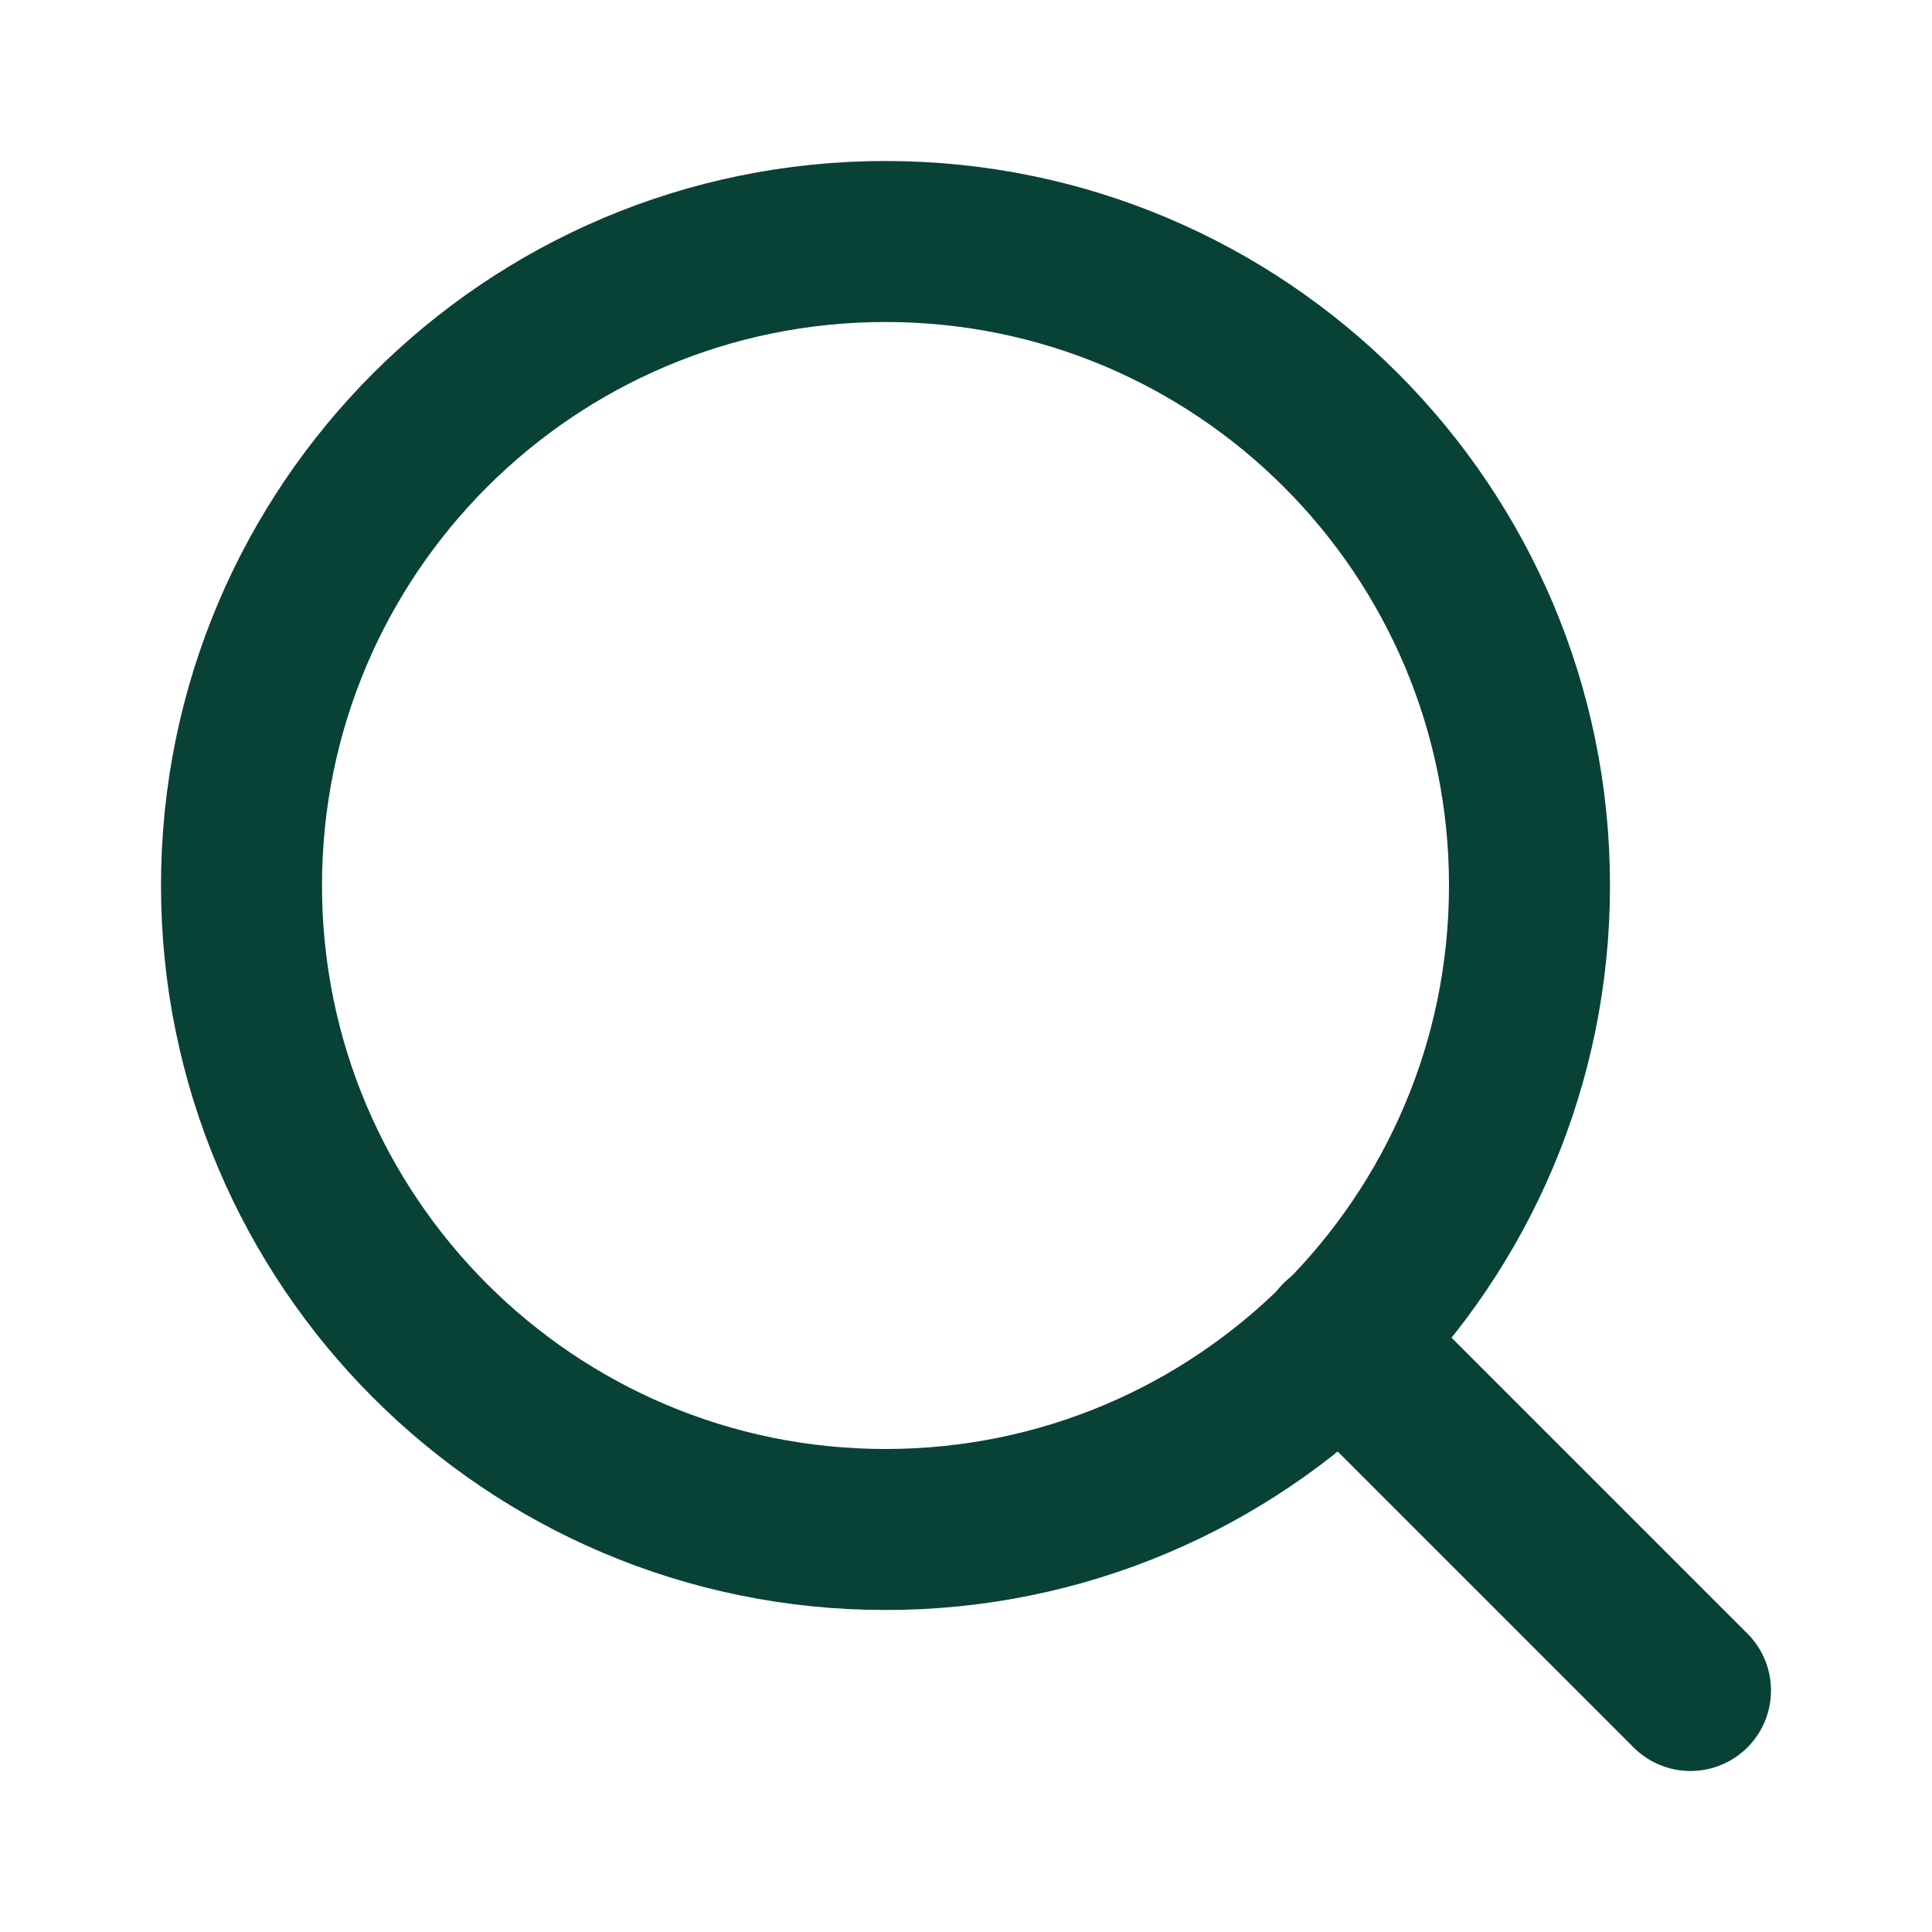
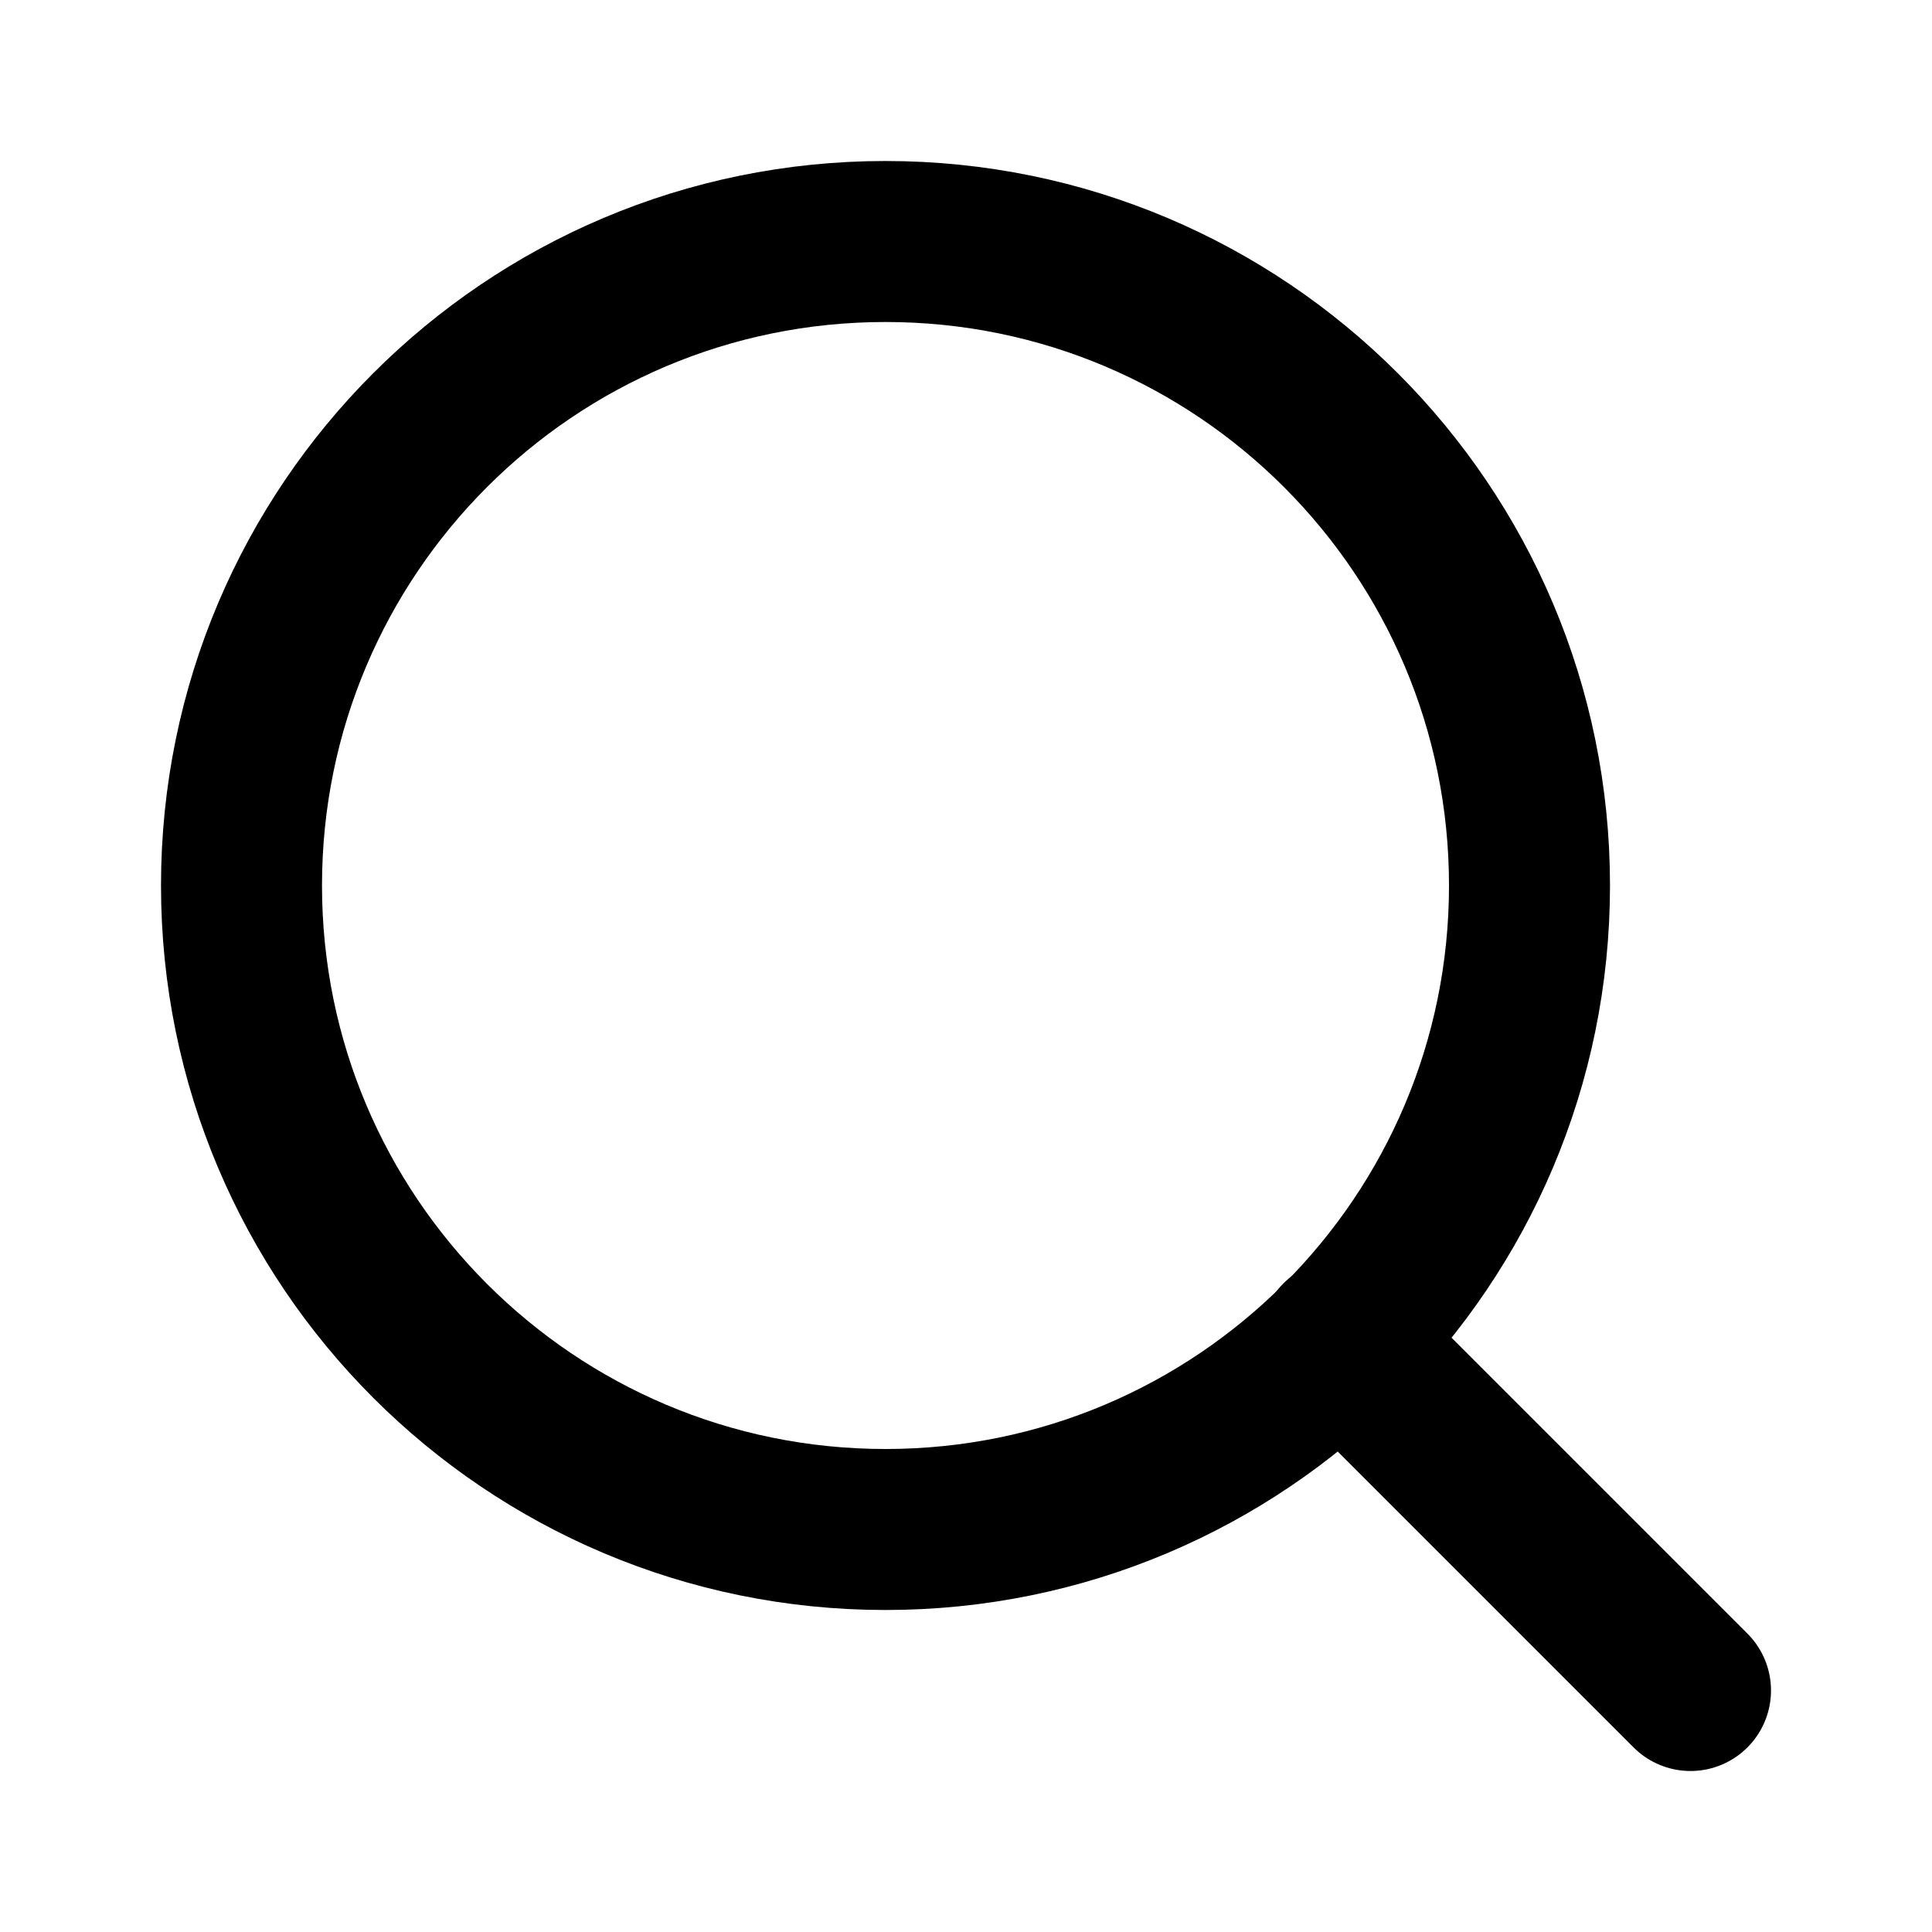
- <svg xmlns="http://www.w3.org/2000/svg" width="24" height="24" viewBox="0 0 24 24" fill="none">
-   <path d="M11 19C15.418 19 19 15.418 19 11C19 6.582 15.418 3 11 3C6.582 3 3 6.582 3 11C3 15.418 6.582 19 11 19Z" stroke="#084236" stroke-width="2" stroke-linecap="round" stroke-linejoin="round" />
-   <path d="M21 21L16.65 16.65" stroke="#084236" stroke-width="2" stroke-linecap="round" stroke-linejoin="round" />
+ <svg xmlns="http://www.w3.org/2000/svg" width="24" height="24" viewBox="0 0 24 24" fill="none" version="1.1" id="svg6">
+   <defs id="defs10" />
+   <path d="M11 19C15.418 19 19 15.418 19 11C19 6.582 15.418 3 11 3C6.582 3 3 6.582 3 11C3 15.418 6.582 19 11 19Z" stroke="#084236" stroke-width="2" stroke-linecap="round" stroke-linejoin="round" id="path2" style="stroke:#000000" />
+   <path d="M21 21L16.65 16.65" stroke="#084236" stroke-width="2" stroke-linecap="round" stroke-linejoin="round" id="path4" style="stroke:#000000" />
</svg>
